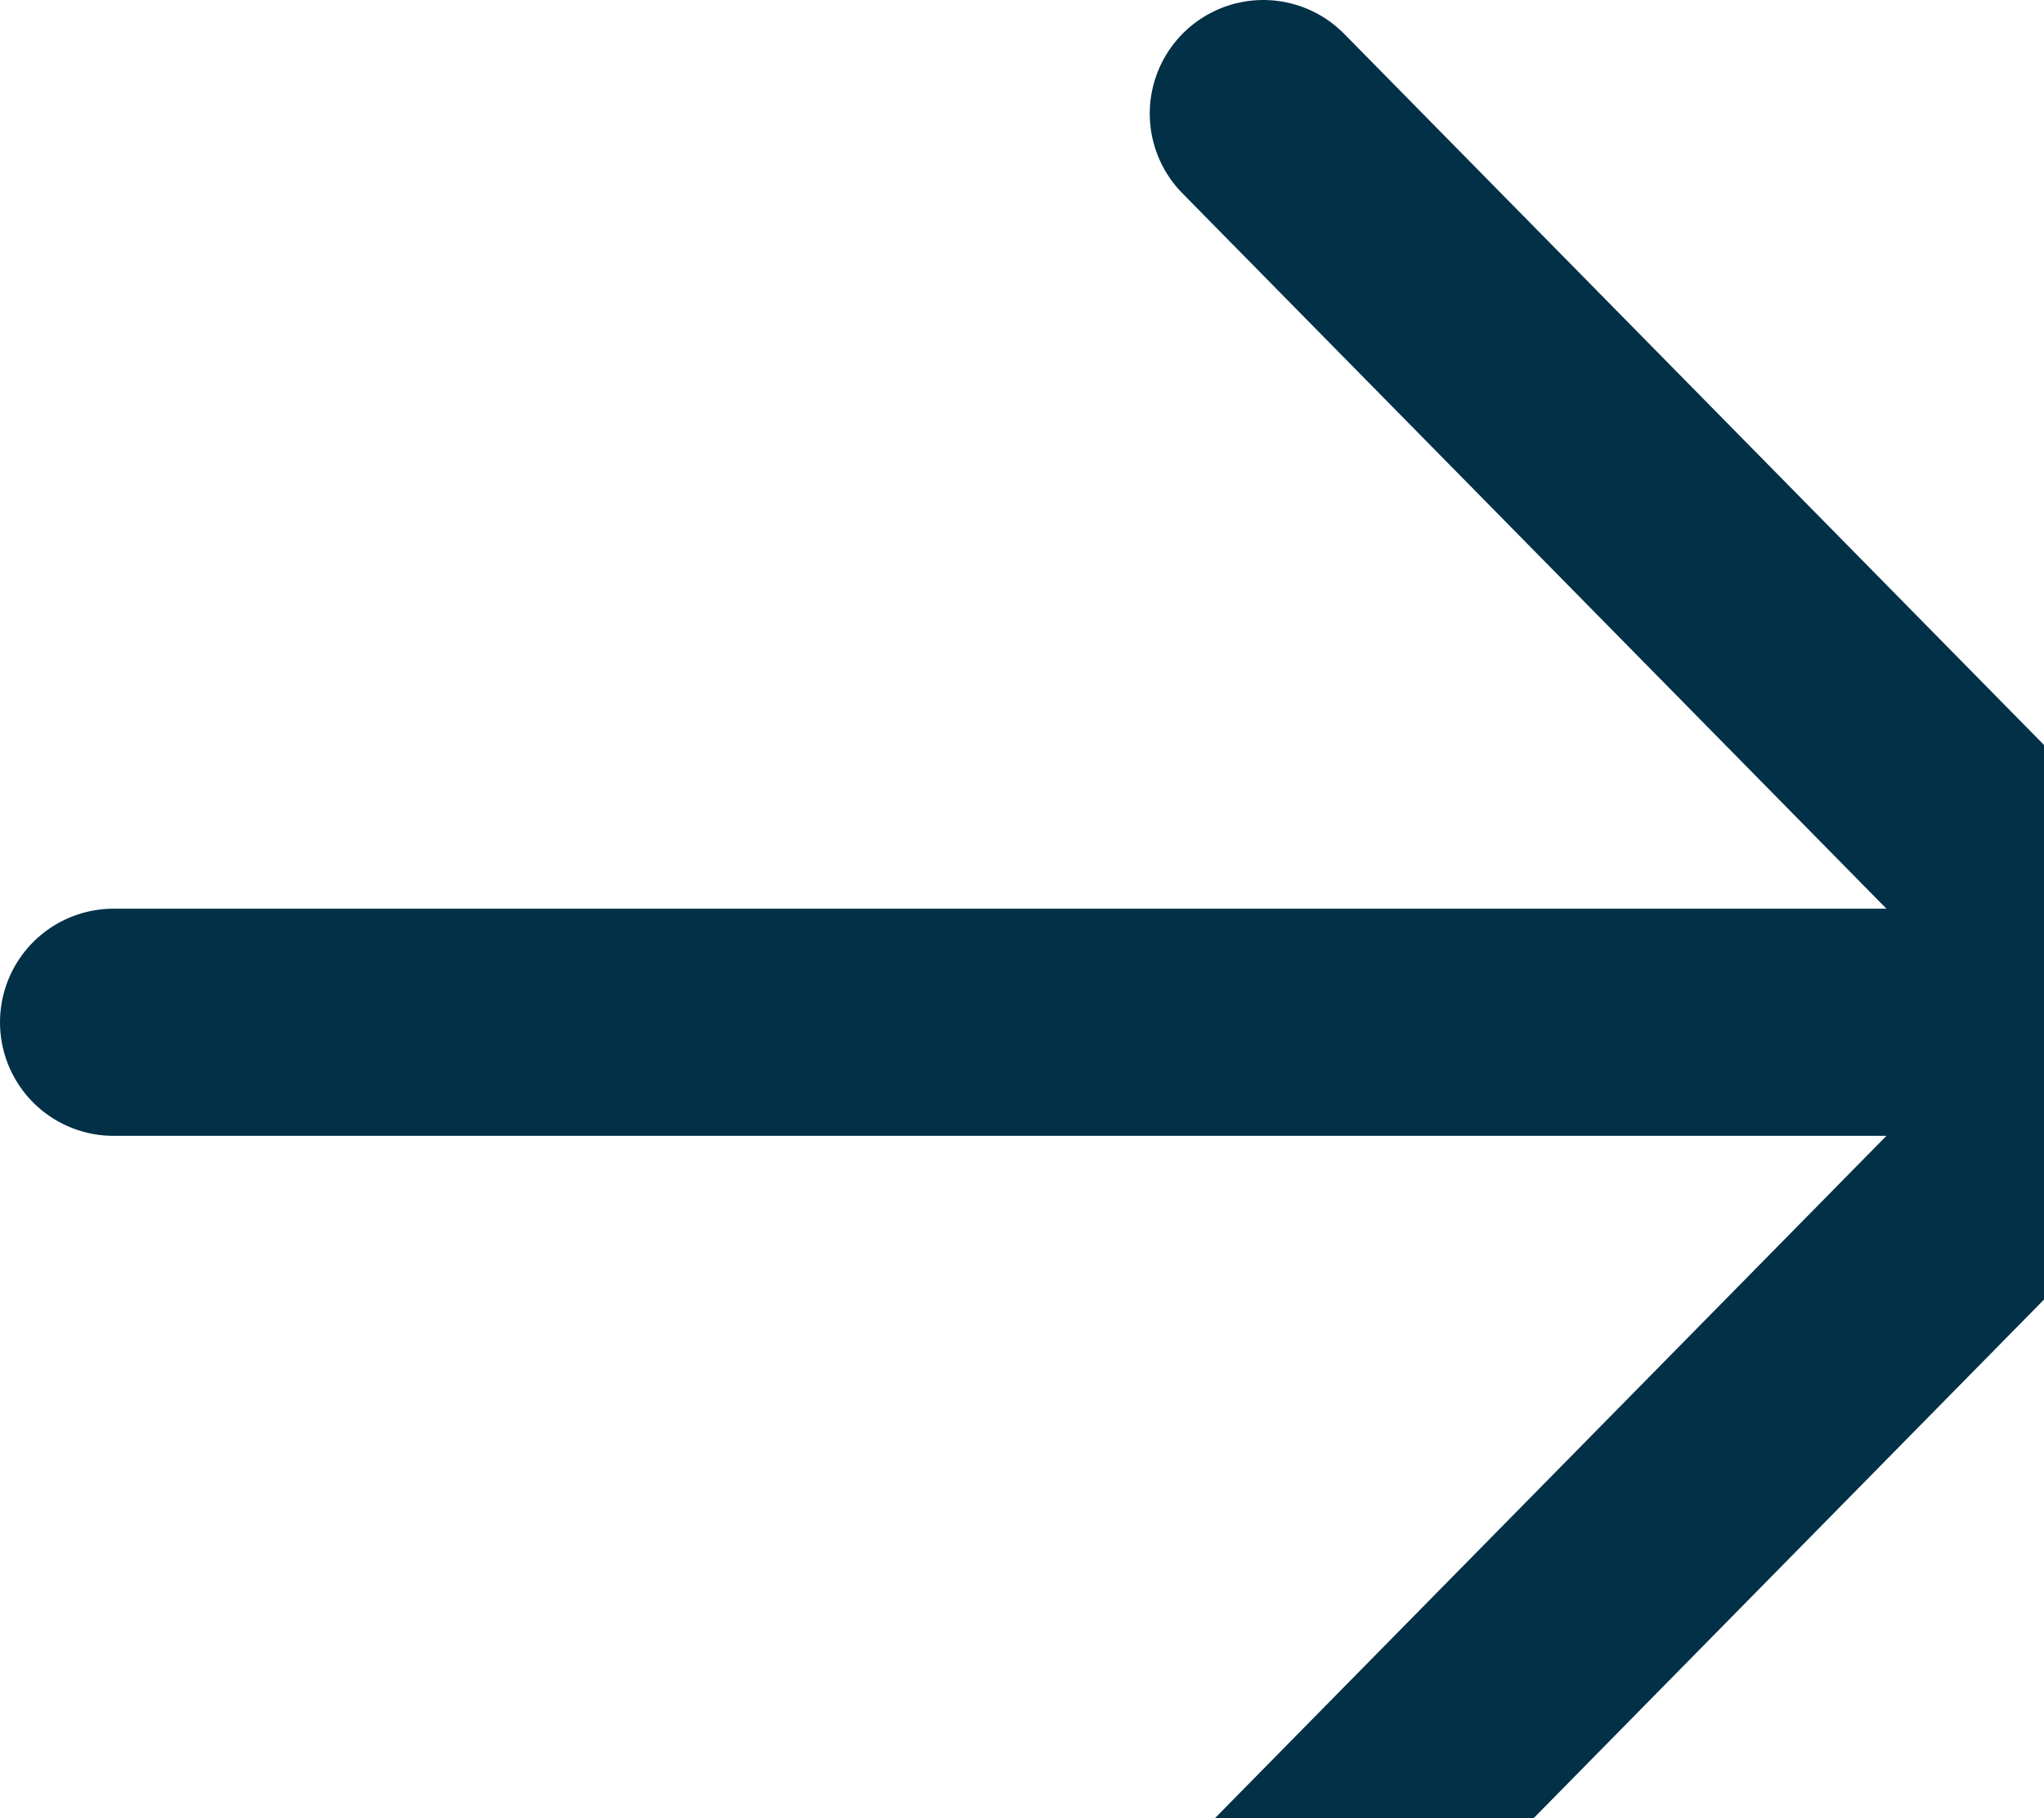
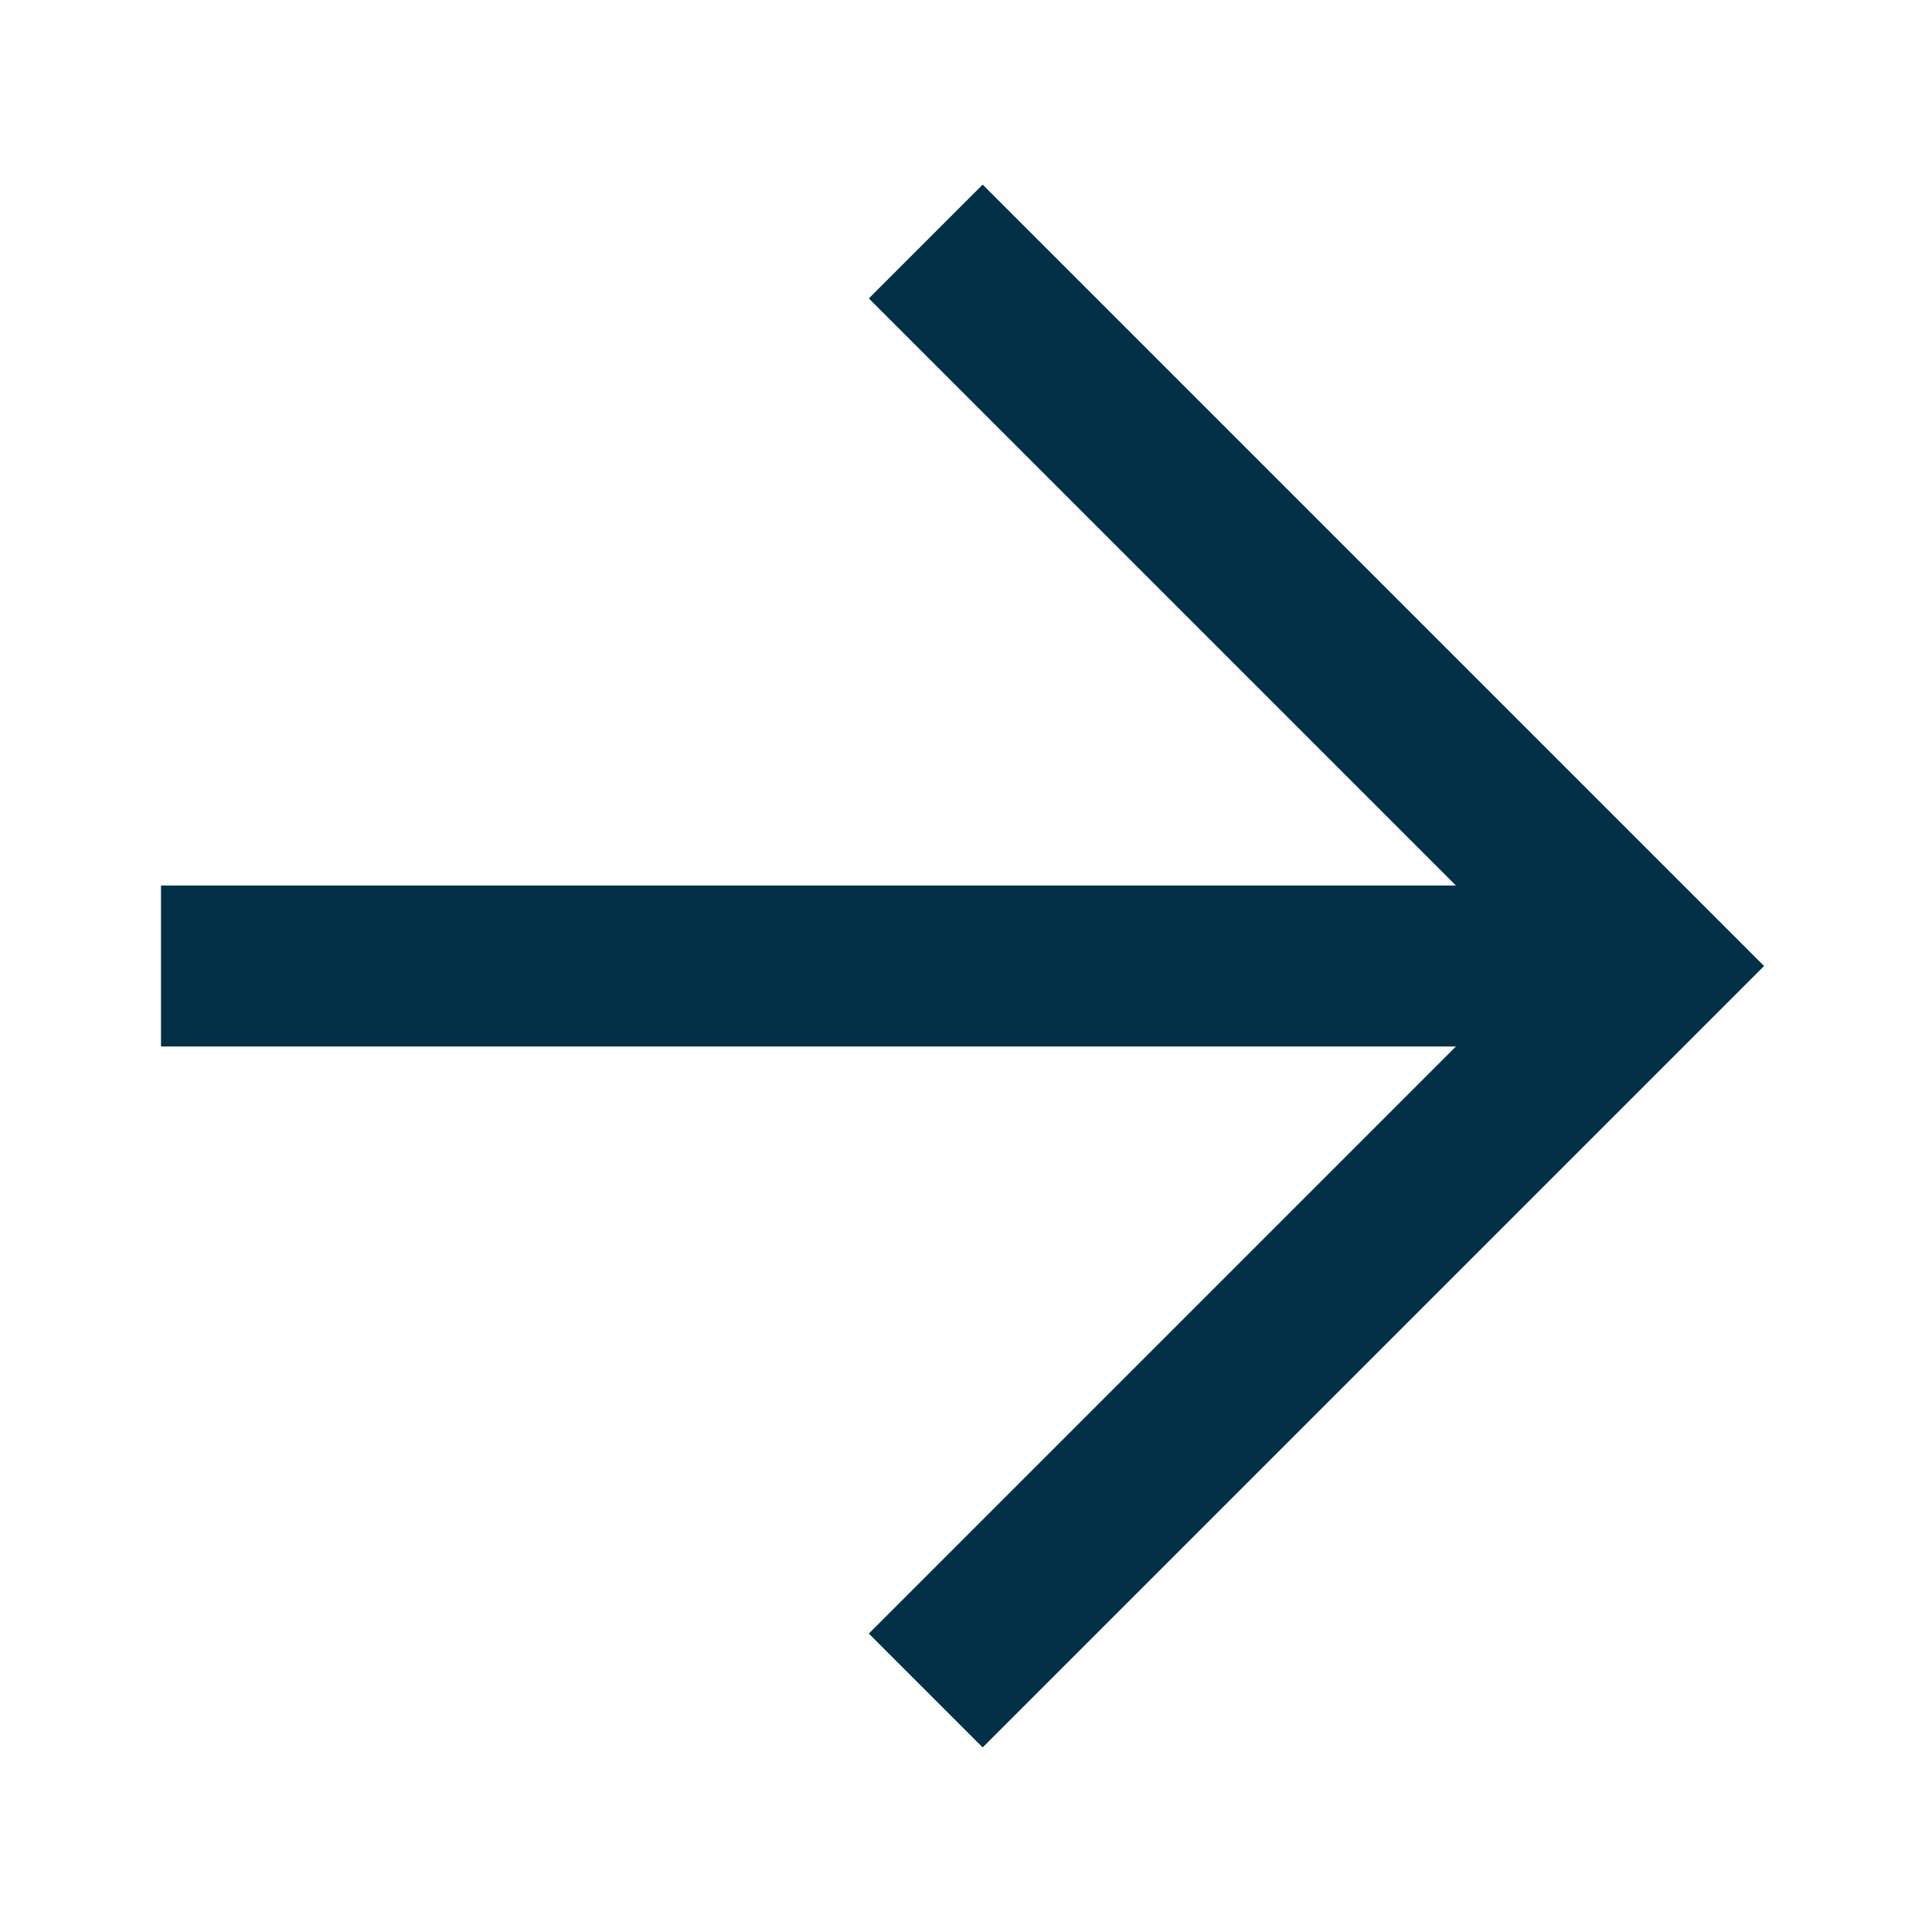
- <svg xmlns="http://www.w3.org/2000/svg" width="18" height="16" viewBox="1476 2447.022 18 16">
-   <path d="M1477 2456.022h18m-7.875-8 7.875 8-7.875 8" stroke-linejoin="round" stroke-linecap="round" stroke-width="2" stroke="#023047" fill="transparent" data-name="Icon akar-arrow-right" />
+ <svg xmlns="http://www.w3.org/2000/svg" width="25px" height="25px" version="1.1" viewBox="0 0 1200 1200">
+   <g fill="none" stroke="#023047" stroke-miterlimit="10" stroke-width="2">
+     <path transform="scale(50)" d="m11.5 3 9 9-9 9" />
+     <path transform="scale(50)" d="m2 12h18.5" />
+   </g>
</svg>
